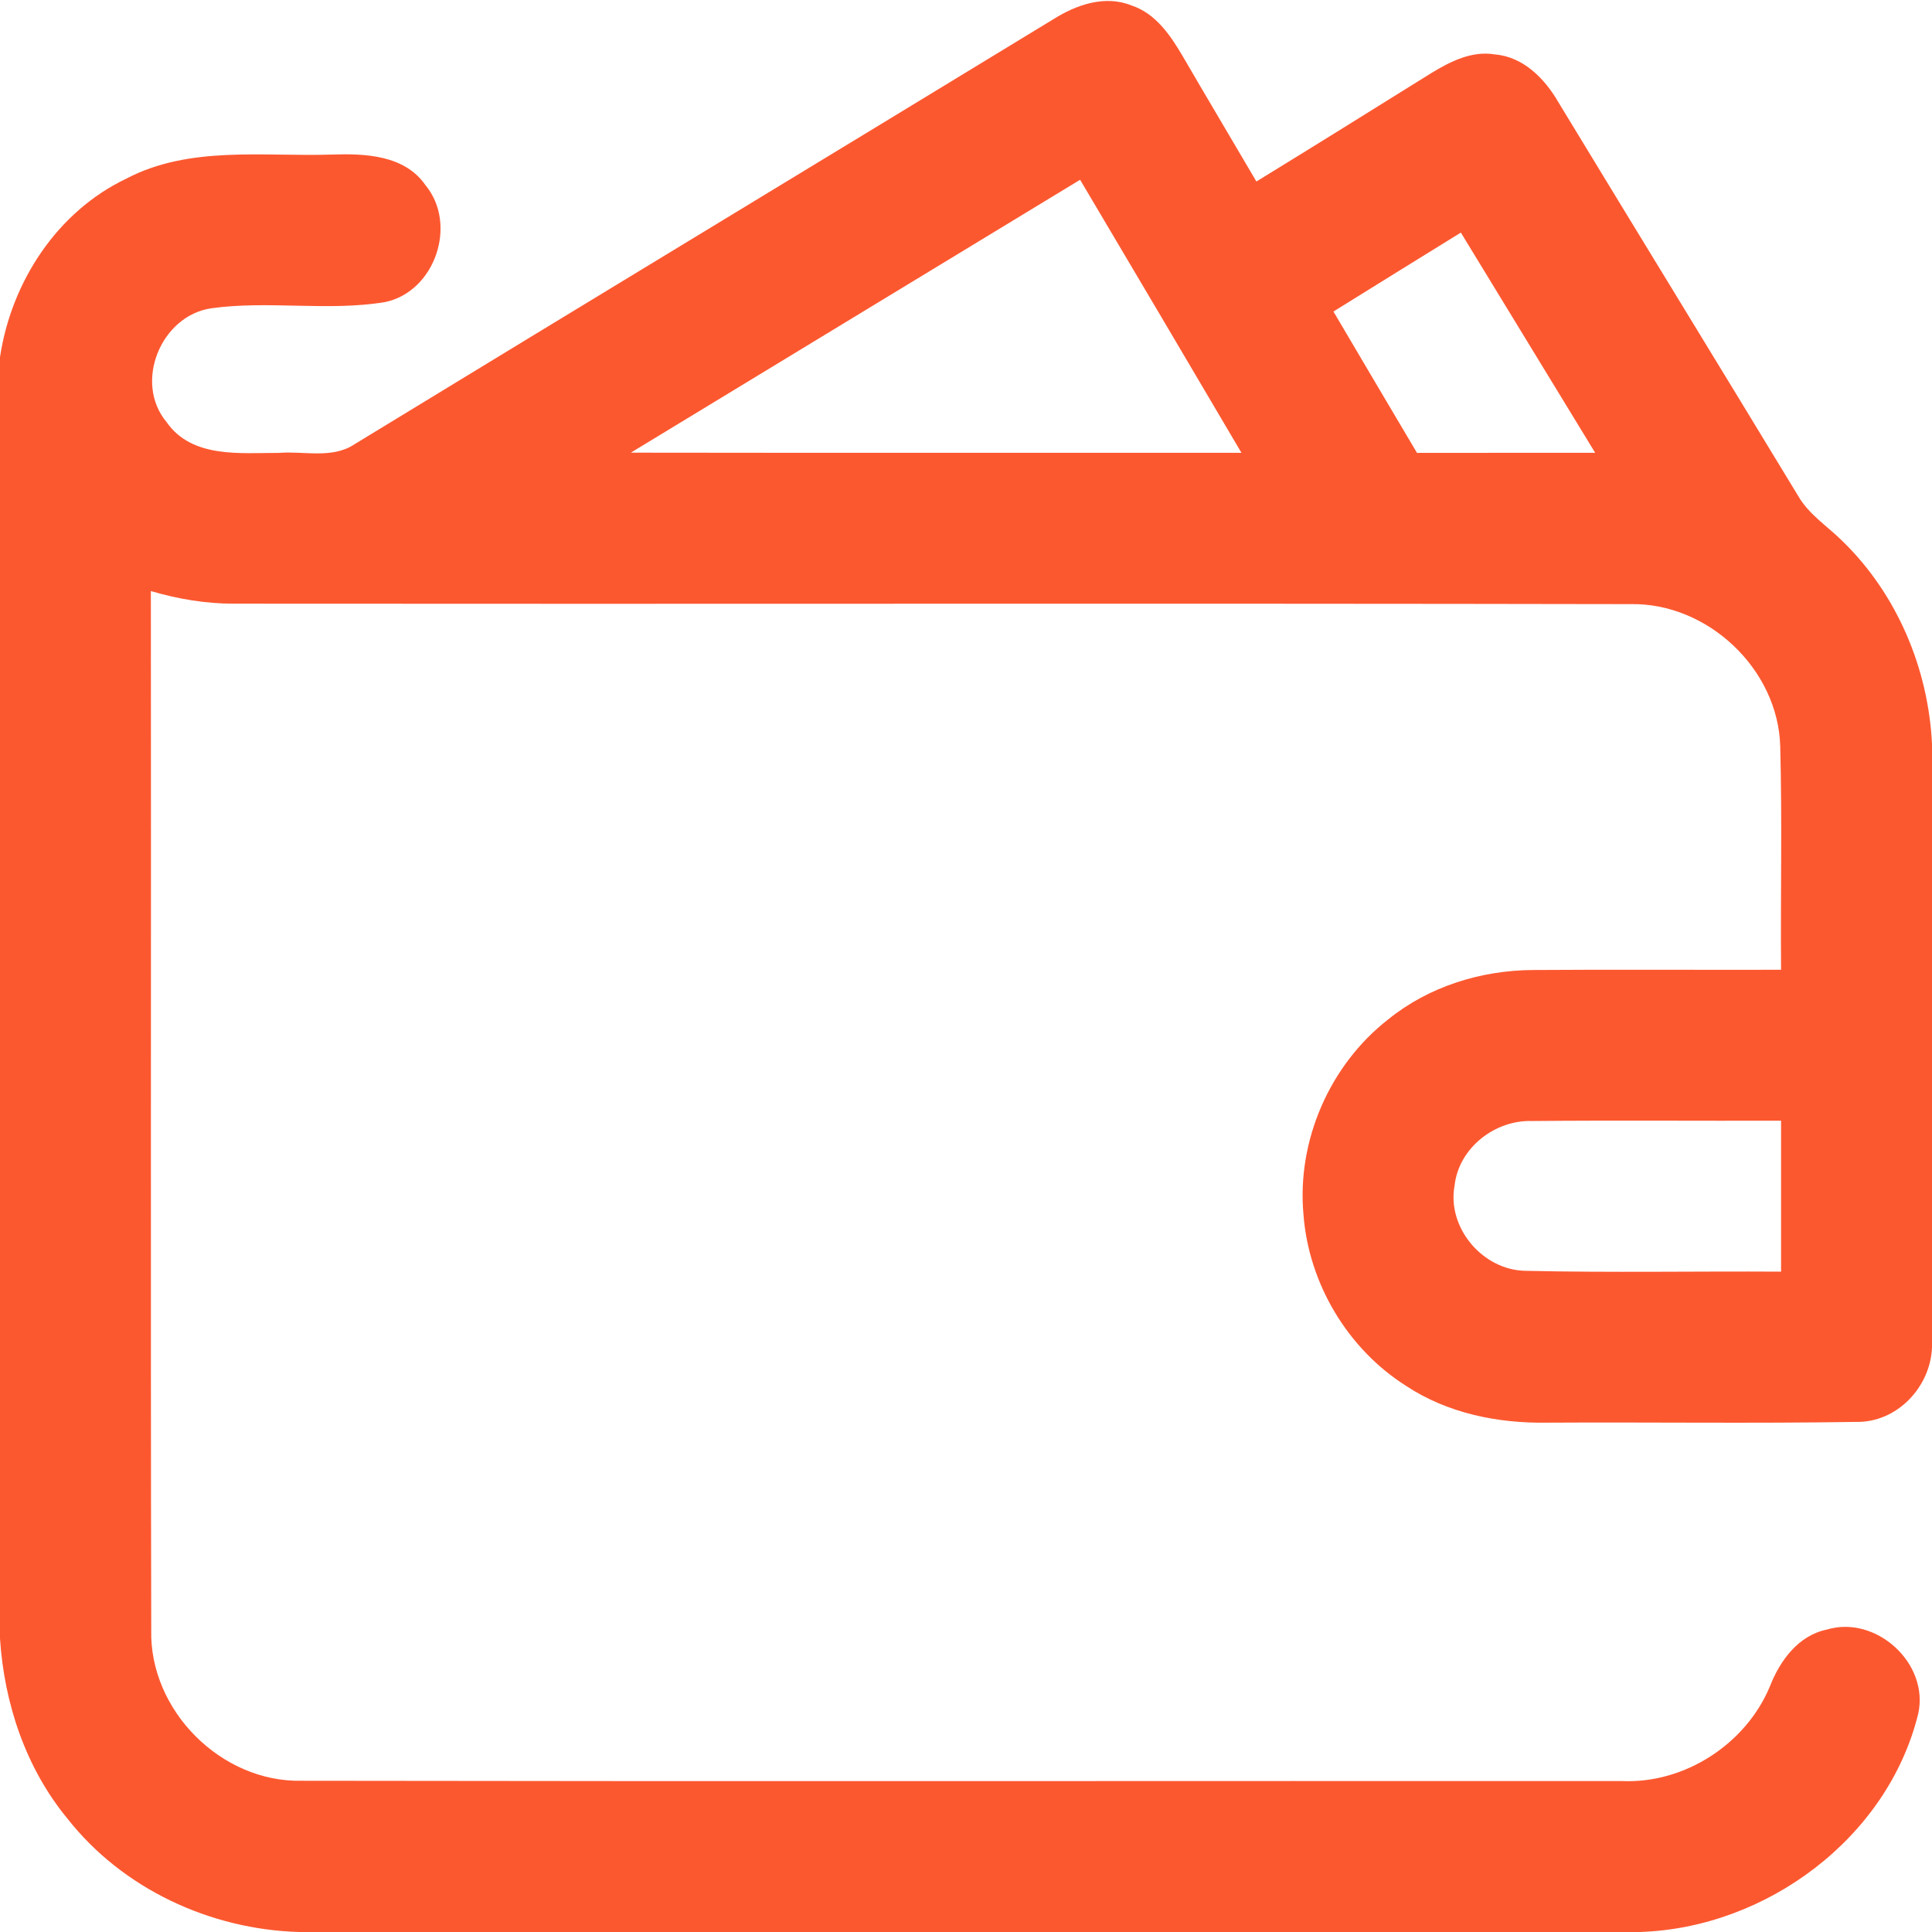
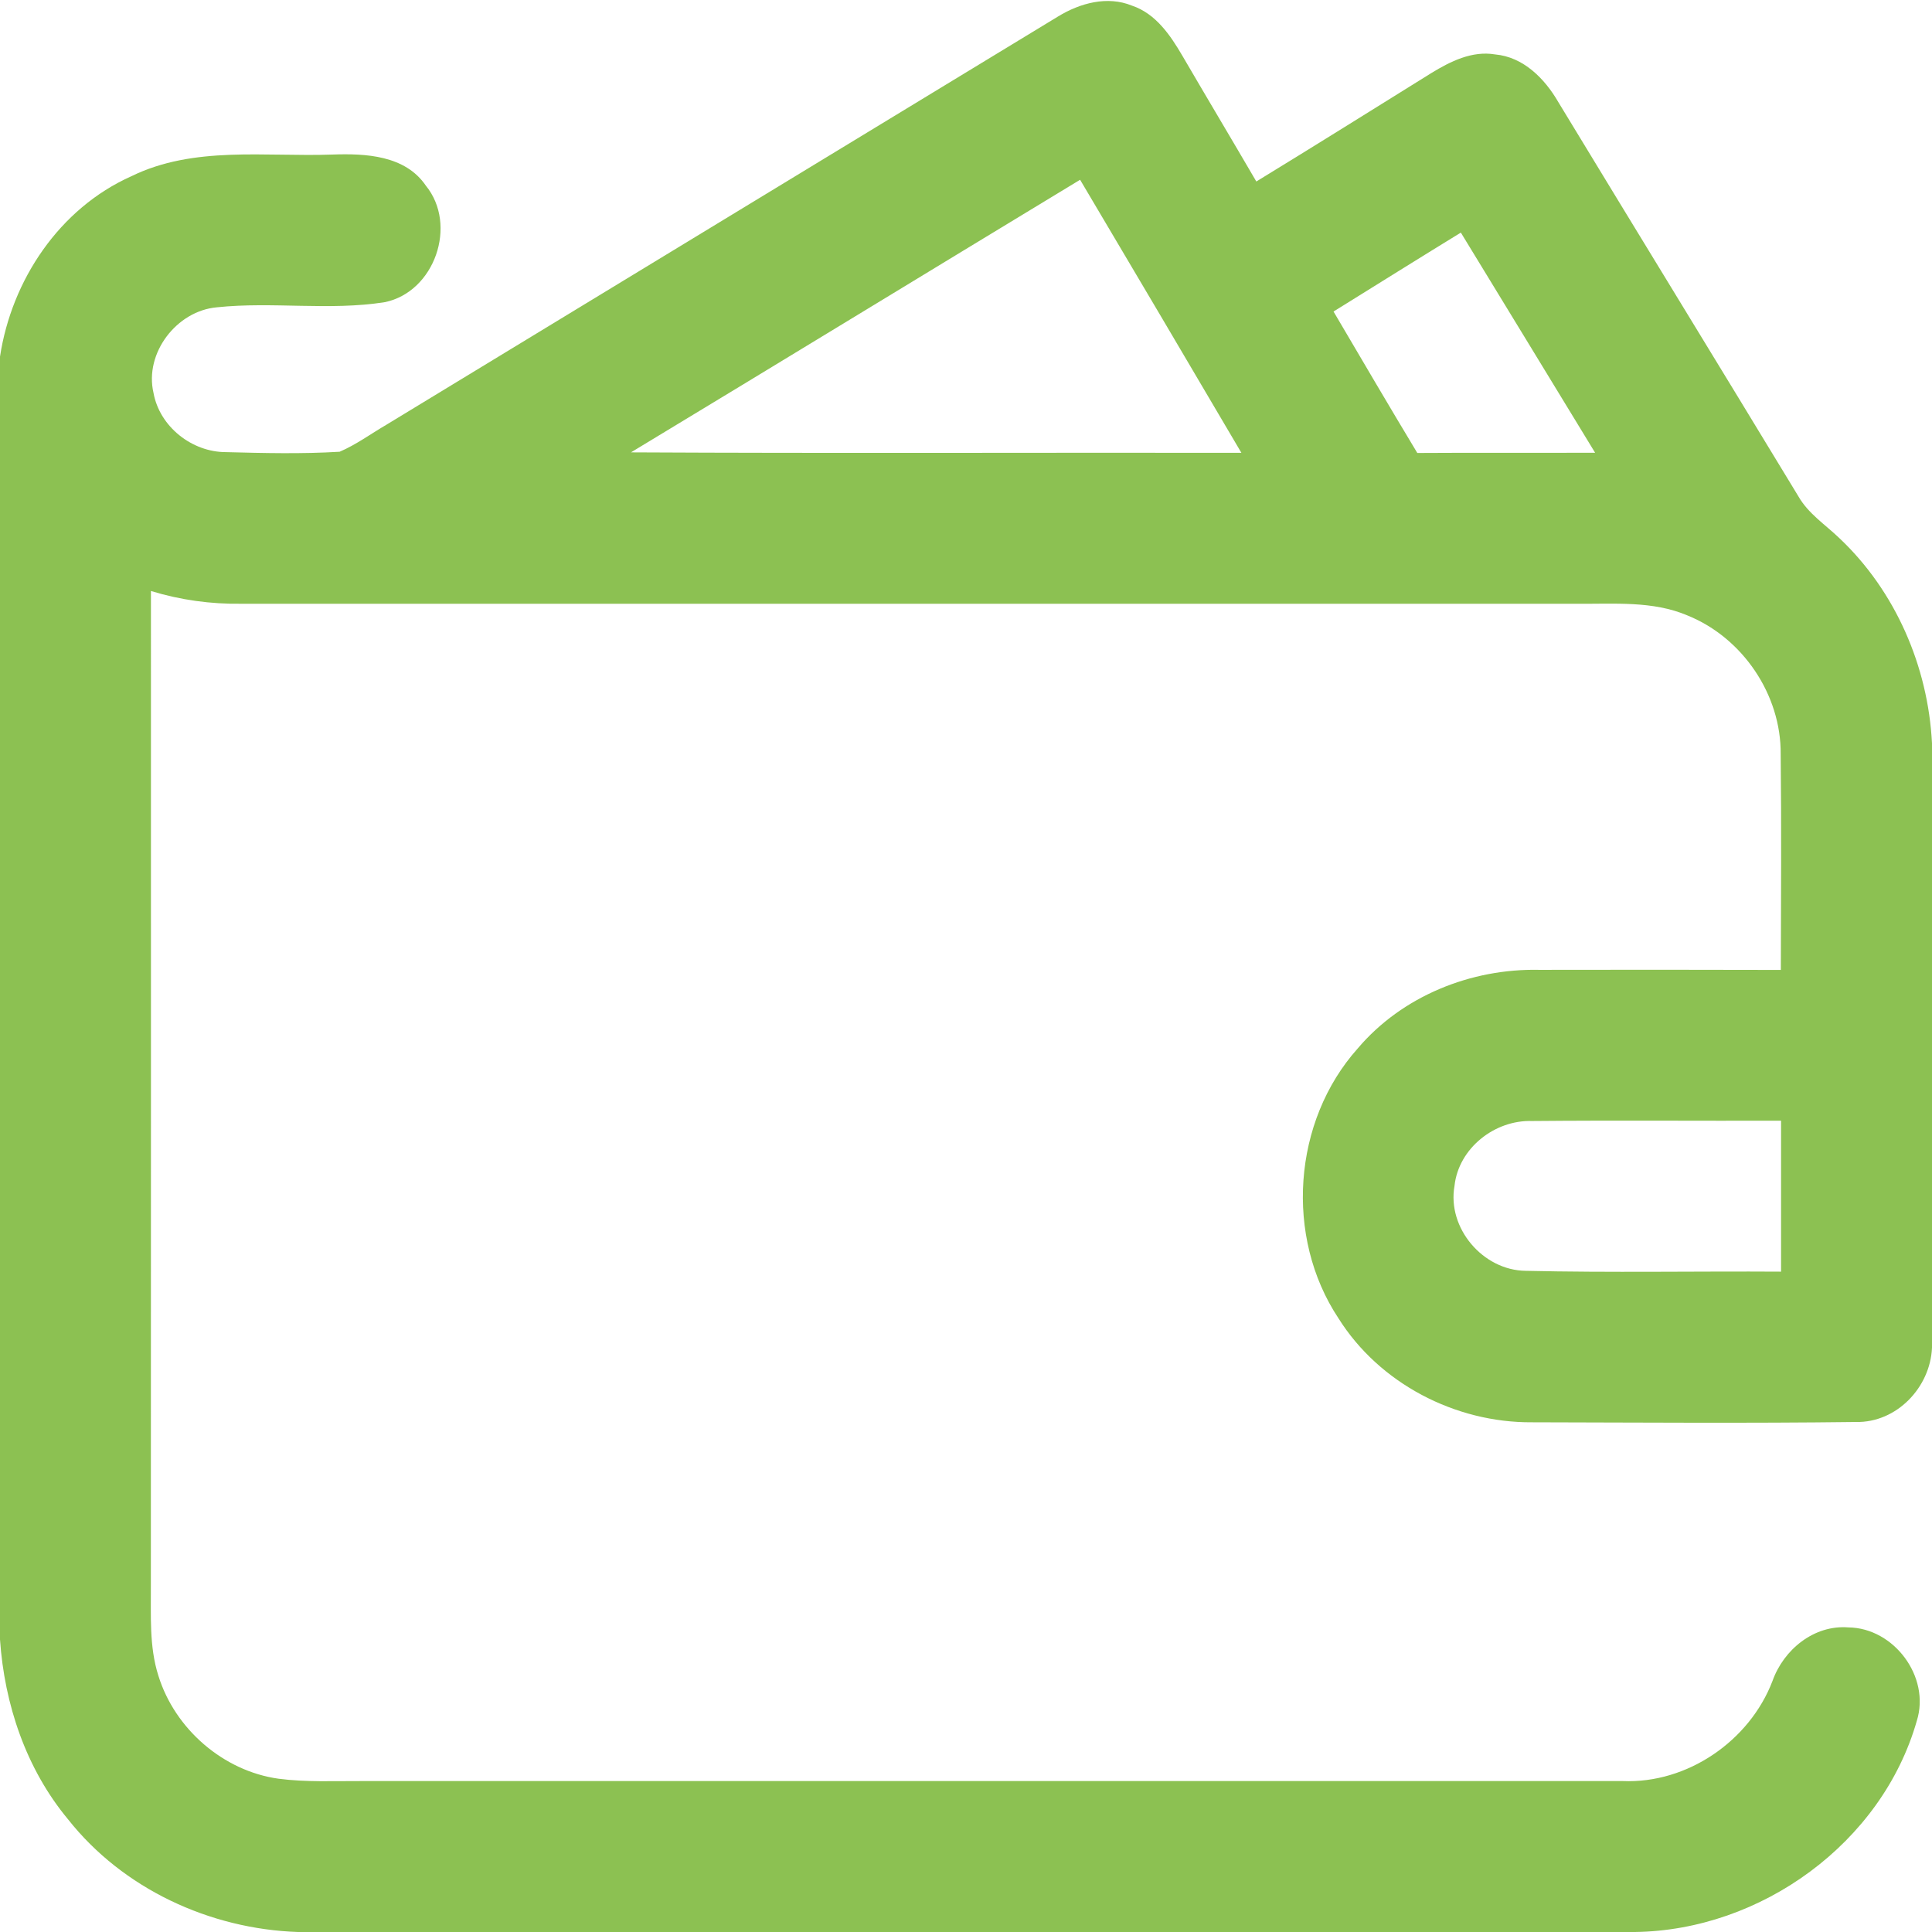
<svg xmlns="http://www.w3.org/2000/svg" width="256pt" height="256pt" viewBox="0 0 256 256" version="1.1">
-   <g id="#fc5830ff">
-     <path fill="#fc5830" opacity="1.00" d=" M 139.62 2.52 C 142.64 0.62 146.43 -0.69 149.92 0.72 C 153.09 1.76 155.06 4.63 156.67 7.37 C 159.91 12.94 163.22 18.49 166.48 24.05 C 174.23 19.30 181.94 14.49 189.66 9.68 C 192.17 8.15 195.03 6.70 198.07 7.21 C 201.86 7.52 204.71 10.44 206.51 13.57 C 217.08 30.98 227.73 48.34 238.29 65.75 C 239.73 68.23 242.22 69.77 244.21 71.77 C 251.38 78.78 255.51 88.58 256.00 98.57 L 256.00 178.51 C 255.81 183.81 251.34 188.53 245.92 188.41 C 232.27 188.63 218.61 188.43 204.96 188.51 C 198.46 188.61 191.81 187.27 186.32 183.64 C 178.58 178.75 173.41 170.08 172.72 160.96 C 171.81 151.17 176.19 141.11 183.95 135.07 C 189.33 130.71 196.25 128.57 203.13 128.53 C 214.08 128.45 225.04 128.53 236.00 128.50 C 235.92 118.64 236.15 108.77 235.89 98.92 C 235.63 88.66 226.27 79.84 216.03 80.05 C 154.36 79.93 92.69 80.05 31.01 79.99 C 27.27 80.00 23.57 79.37 19.99 78.32 C 20.04 124.20 19.94 170.09 20.04 215.97 C 19.78 226.64 29.31 236.20 39.98 235.96 C 98.31 236.06 156.64 235.97 214.97 236.00 C 223.25 236.35 231.37 231.07 234.53 223.43 C 235.86 220.04 238.27 216.72 242.05 215.93 C 248.55 213.96 255.64 220.37 254.18 227.05 C 250.16 243.53 234.03 255.48 217.27 256.00 L 39.59 256.00 C 27.84 255.65 16.25 250.28 8.94 240.98 C 3.41 234.28 0.56 225.73 0.00 217.12 L 0.00 47.32 C 1.49 37.40 7.53 28.07 16.70 23.69 C 25.11 19.26 34.87 20.78 43.99 20.48 C 48.38 20.33 53.62 20.54 56.38 24.54 C 60.68 29.74 57.63 38.66 51.01 40.03 C 43.40 41.28 35.61 39.79 27.99 40.85 C 21.31 41.83 17.68 50.69 22.08 55.94 C 25.44 60.76 31.85 60.00 36.97 60.01 C 40.29 59.74 44.03 60.84 46.98 58.86 C 77.83 40.04 108.76 21.33 139.62 2.52 M 83.59 59.98 C 110.56 60.02 137.53 59.99 164.50 60.00 C 157.38 47.93 150.27 35.86 143.12 23.82 C 123.28 35.87 103.43 47.92 83.59 59.98 M 176.69 41.28 C 180.37 47.53 184.06 53.77 187.76 60.01 C 195.63 59.99 203.50 60.01 211.37 60.00 C 205.44 50.27 199.50 40.55 193.57 30.82 C 187.93 34.29 182.32 37.79 176.69 41.28 M 192.74 157.09 C 191.70 162.70 196.50 168.33 202.17 168.39 C 213.44 168.65 224.72 168.43 236.00 168.50 C 236.00 161.83 236.00 155.17 236.00 148.50 C 225.00 148.53 213.99 148.44 202.99 148.54 C 198.07 148.39 193.29 152.11 192.74 157.09 Z" />
+   <g id="#8cc152ff">
+     <path fill="#8cc152" opacity="1.00" d=" M 140.22 2.17 C 143.11 0.41 146.73 -0.59 150.00 0.75 C 153.13 1.80 155.07 4.65 156.66 7.37 C 159.91 12.94 163.22 18.48 166.47 24.05 C 174.23 19.31 181.94 14.48 189.66 9.68 C 192.18 8.14 195.05 6.70 198.10 7.21 C 201.85 7.54 204.68 10.41 206.48 13.52 C 217.05 30.94 227.71 48.31 238.28 65.74 C 239.59 68.05 241.86 69.51 243.73 71.31 C 251.17 78.33 255.48 88.32 256.00 98.49 L 256.00 178.58 C 255.77 183.84 251.32 188.53 245.93 188.42 C 231.62 188.60 217.30 188.49 202.98 188.46 C 192.84 188.53 182.78 183.32 177.36 174.69 C 170.20 163.91 171.28 148.57 179.91 138.92 C 185.80 131.97 194.94 128.31 203.98 128.51 C 214.64 128.49 225.31 128.49 235.97 128.52 C 235.99 118.99 236.06 109.46 235.95 99.93 C 236.02 92.05 230.91 84.51 223.62 81.56 C 219.00 79.58 213.86 80.05 208.96 80.00 C 149.97 80.01 90.97 79.99 31.97 80.00 C 27.92 80.06 23.88 79.50 20.00 78.31 C 20.00 122.22 20.01 166.12 19.99 210.02 C 20.02 214.04 19.75 218.17 20.99 222.05 C 23.17 229.09 29.58 234.67 36.91 235.69 C 40.59 236.17 44.30 235.98 48.00 236.00 C 103.68 236.00 159.35 236.00 215.02 236.00 C 223.57 236.36 231.82 230.69 234.86 222.75 C 236.33 218.59 240.36 215.28 244.92 215.64 C 250.96 215.71 255.81 222.19 253.99 228.01 C 249.38 244.20 233.34 255.79 216.63 256.00 L 39.47 256.00 C 27.80 255.60 16.28 250.28 9.00 241.05 C 3.45 234.37 0.59 225.84 0.00 217.24 L 0.00 47.26 C 1.54 37.11 7.88 27.61 17.39 23.36 C 25.68 19.29 35.14 20.80 44.03 20.48 C 48.43 20.32 53.68 20.57 56.42 24.59 C 60.68 29.80 57.59 38.69 50.98 40.04 C 43.63 41.20 36.12 39.94 28.74 40.72 C 23.40 41.19 19.11 46.79 20.34 52.06 C 21.15 56.54 25.44 59.92 29.96 59.91 C 34.97 60.04 40.00 60.16 45.00 59.86 C 47.20 58.92 49.14 57.48 51.20 56.28 C 80.87 38.24 110.55 20.20 140.22 2.17 M 83.61 59.94 C 110.57 60.08 137.53 59.96 164.49 60.00 C 157.38 47.93 150.27 35.86 143.12 23.82 C 123.28 35.84 103.47 47.94 83.61 59.94 M 176.70 41.28 C 180.38 47.53 184.05 53.80 187.80 60.02 C 195.65 59.97 203.51 60.02 211.36 59.99 C 205.45 50.26 199.49 40.55 193.57 30.82 C 187.93 34.28 182.32 37.79 176.70 41.28 M 192.73 157.13 C 191.73 162.73 196.50 168.33 202.16 168.39 C 213.43 168.65 224.72 168.43 236.00 168.50 C 236.00 161.83 236.00 155.17 236.00 148.50 C 225.00 148.53 214.00 148.44 203.00 148.54 C 198.06 148.38 193.27 152.14 192.73 157.13 Z" />
  </g>
</svg>
